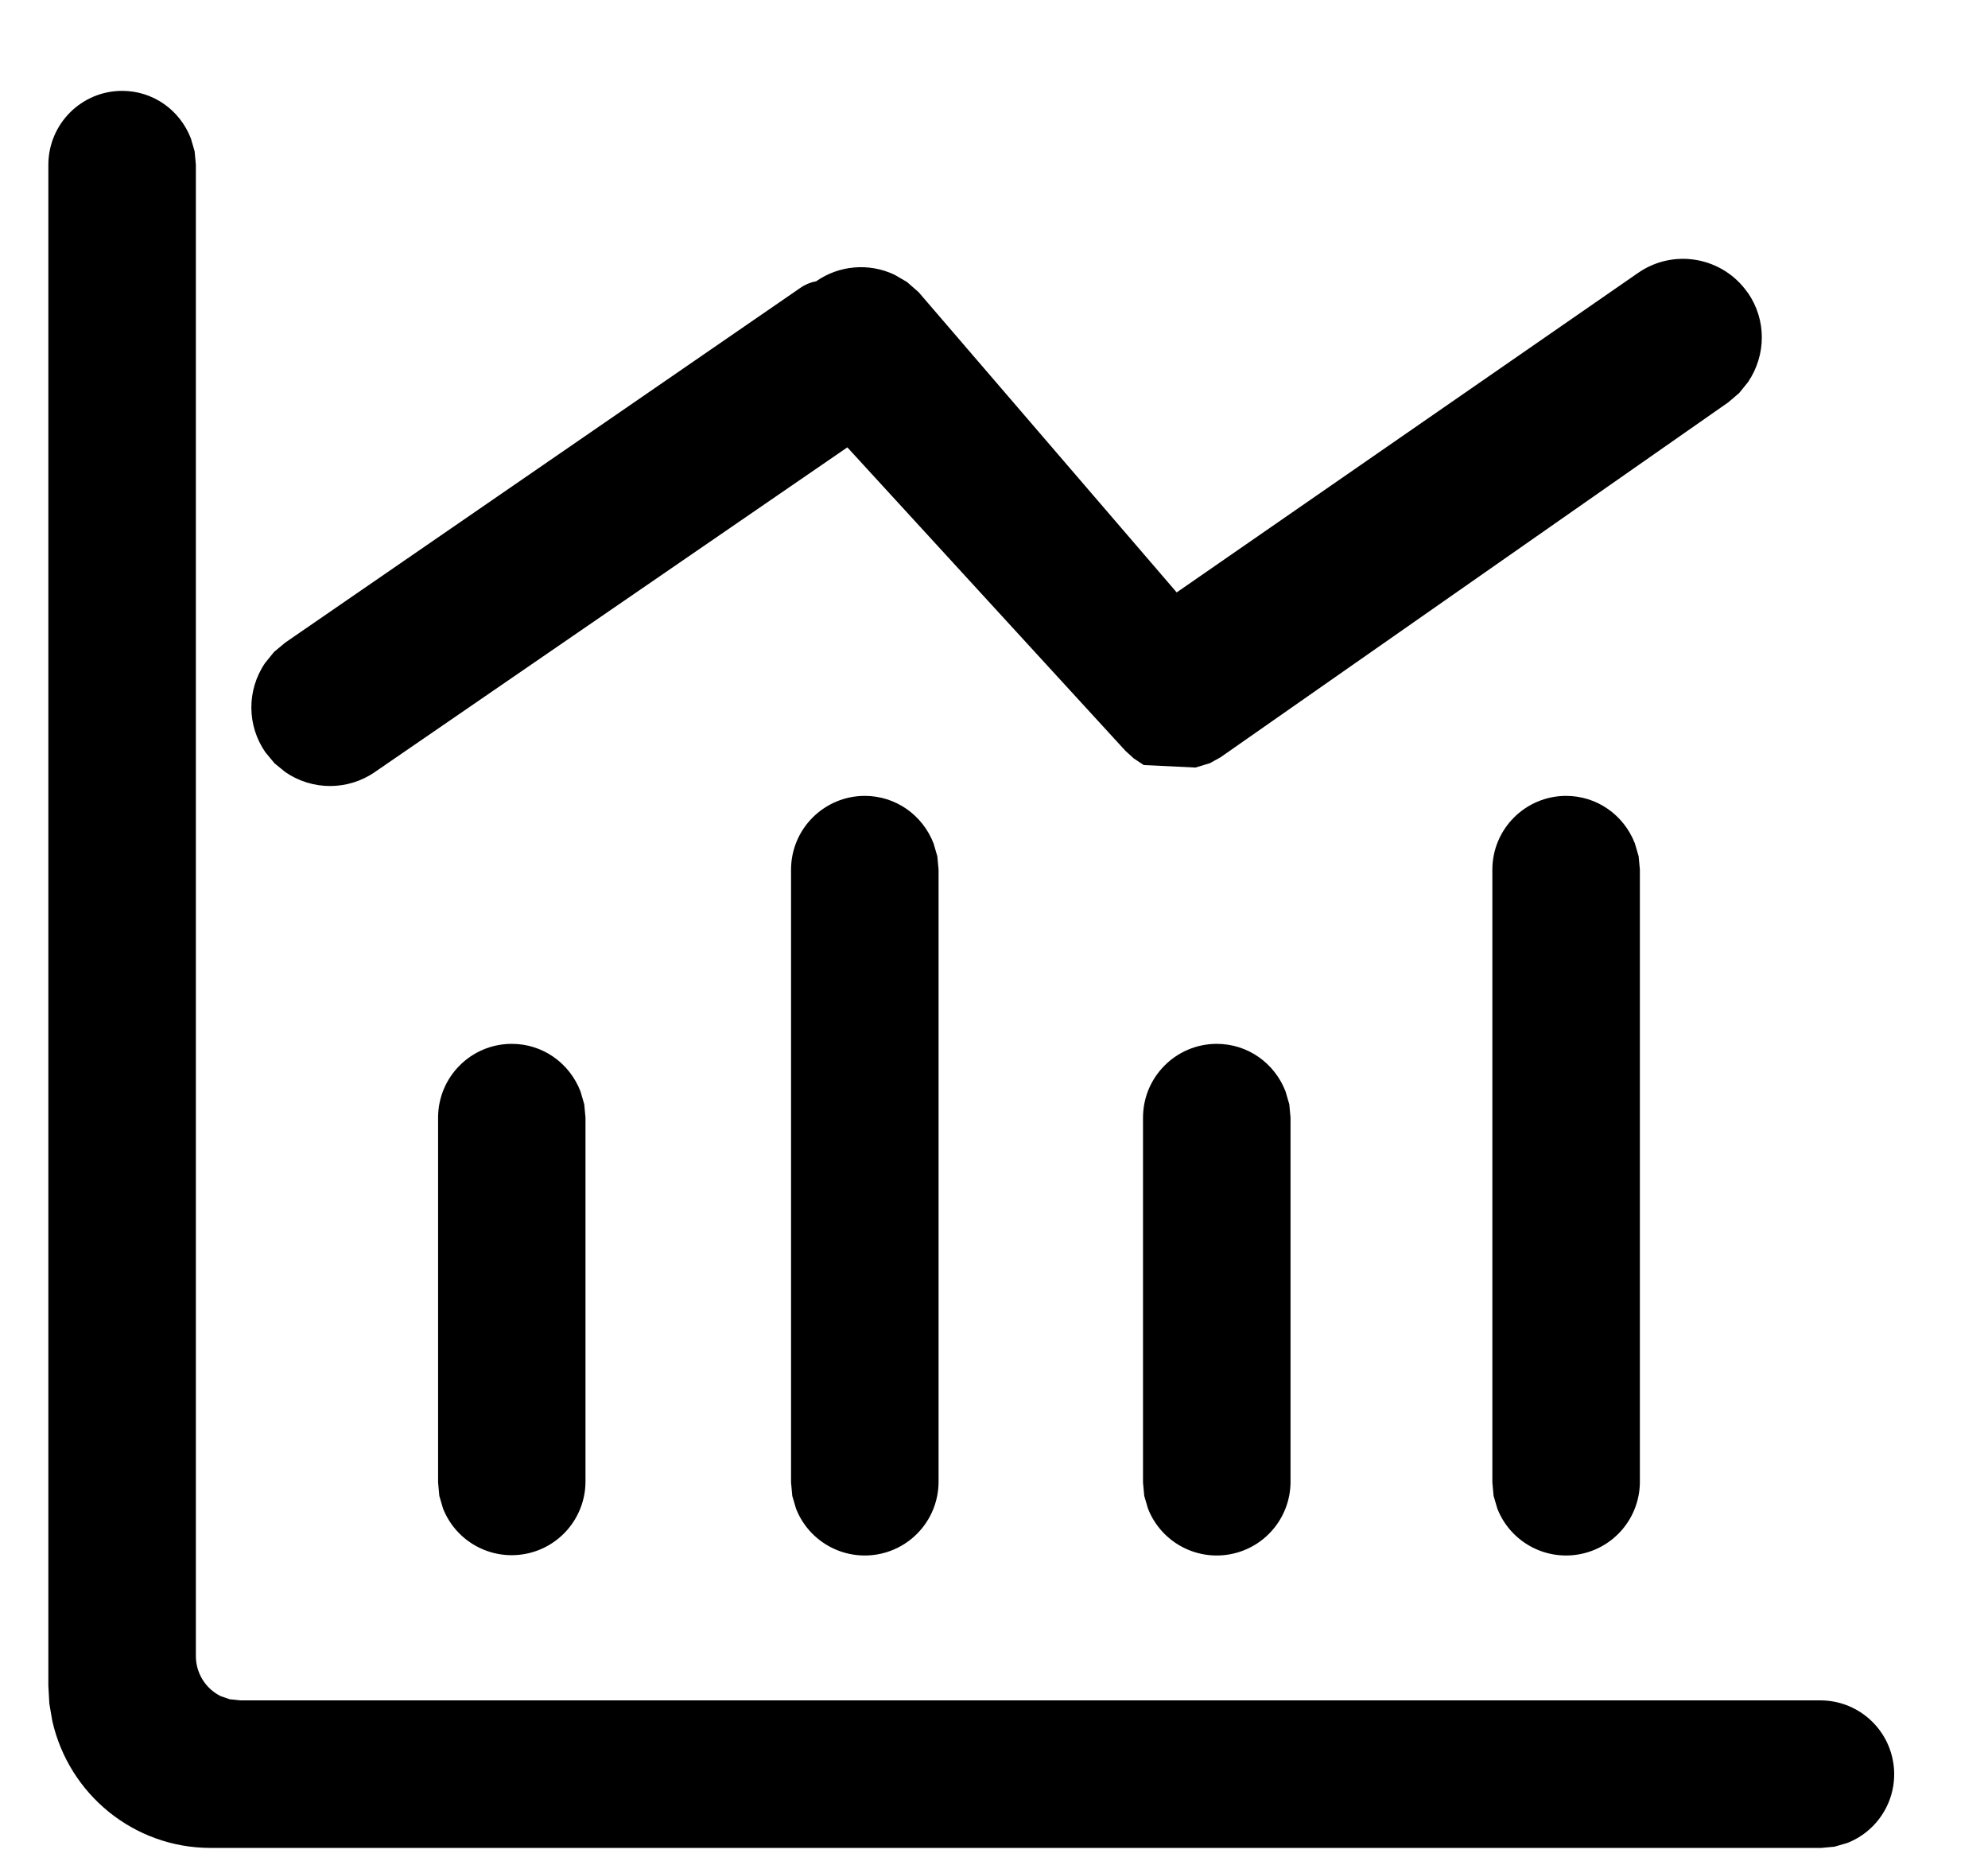
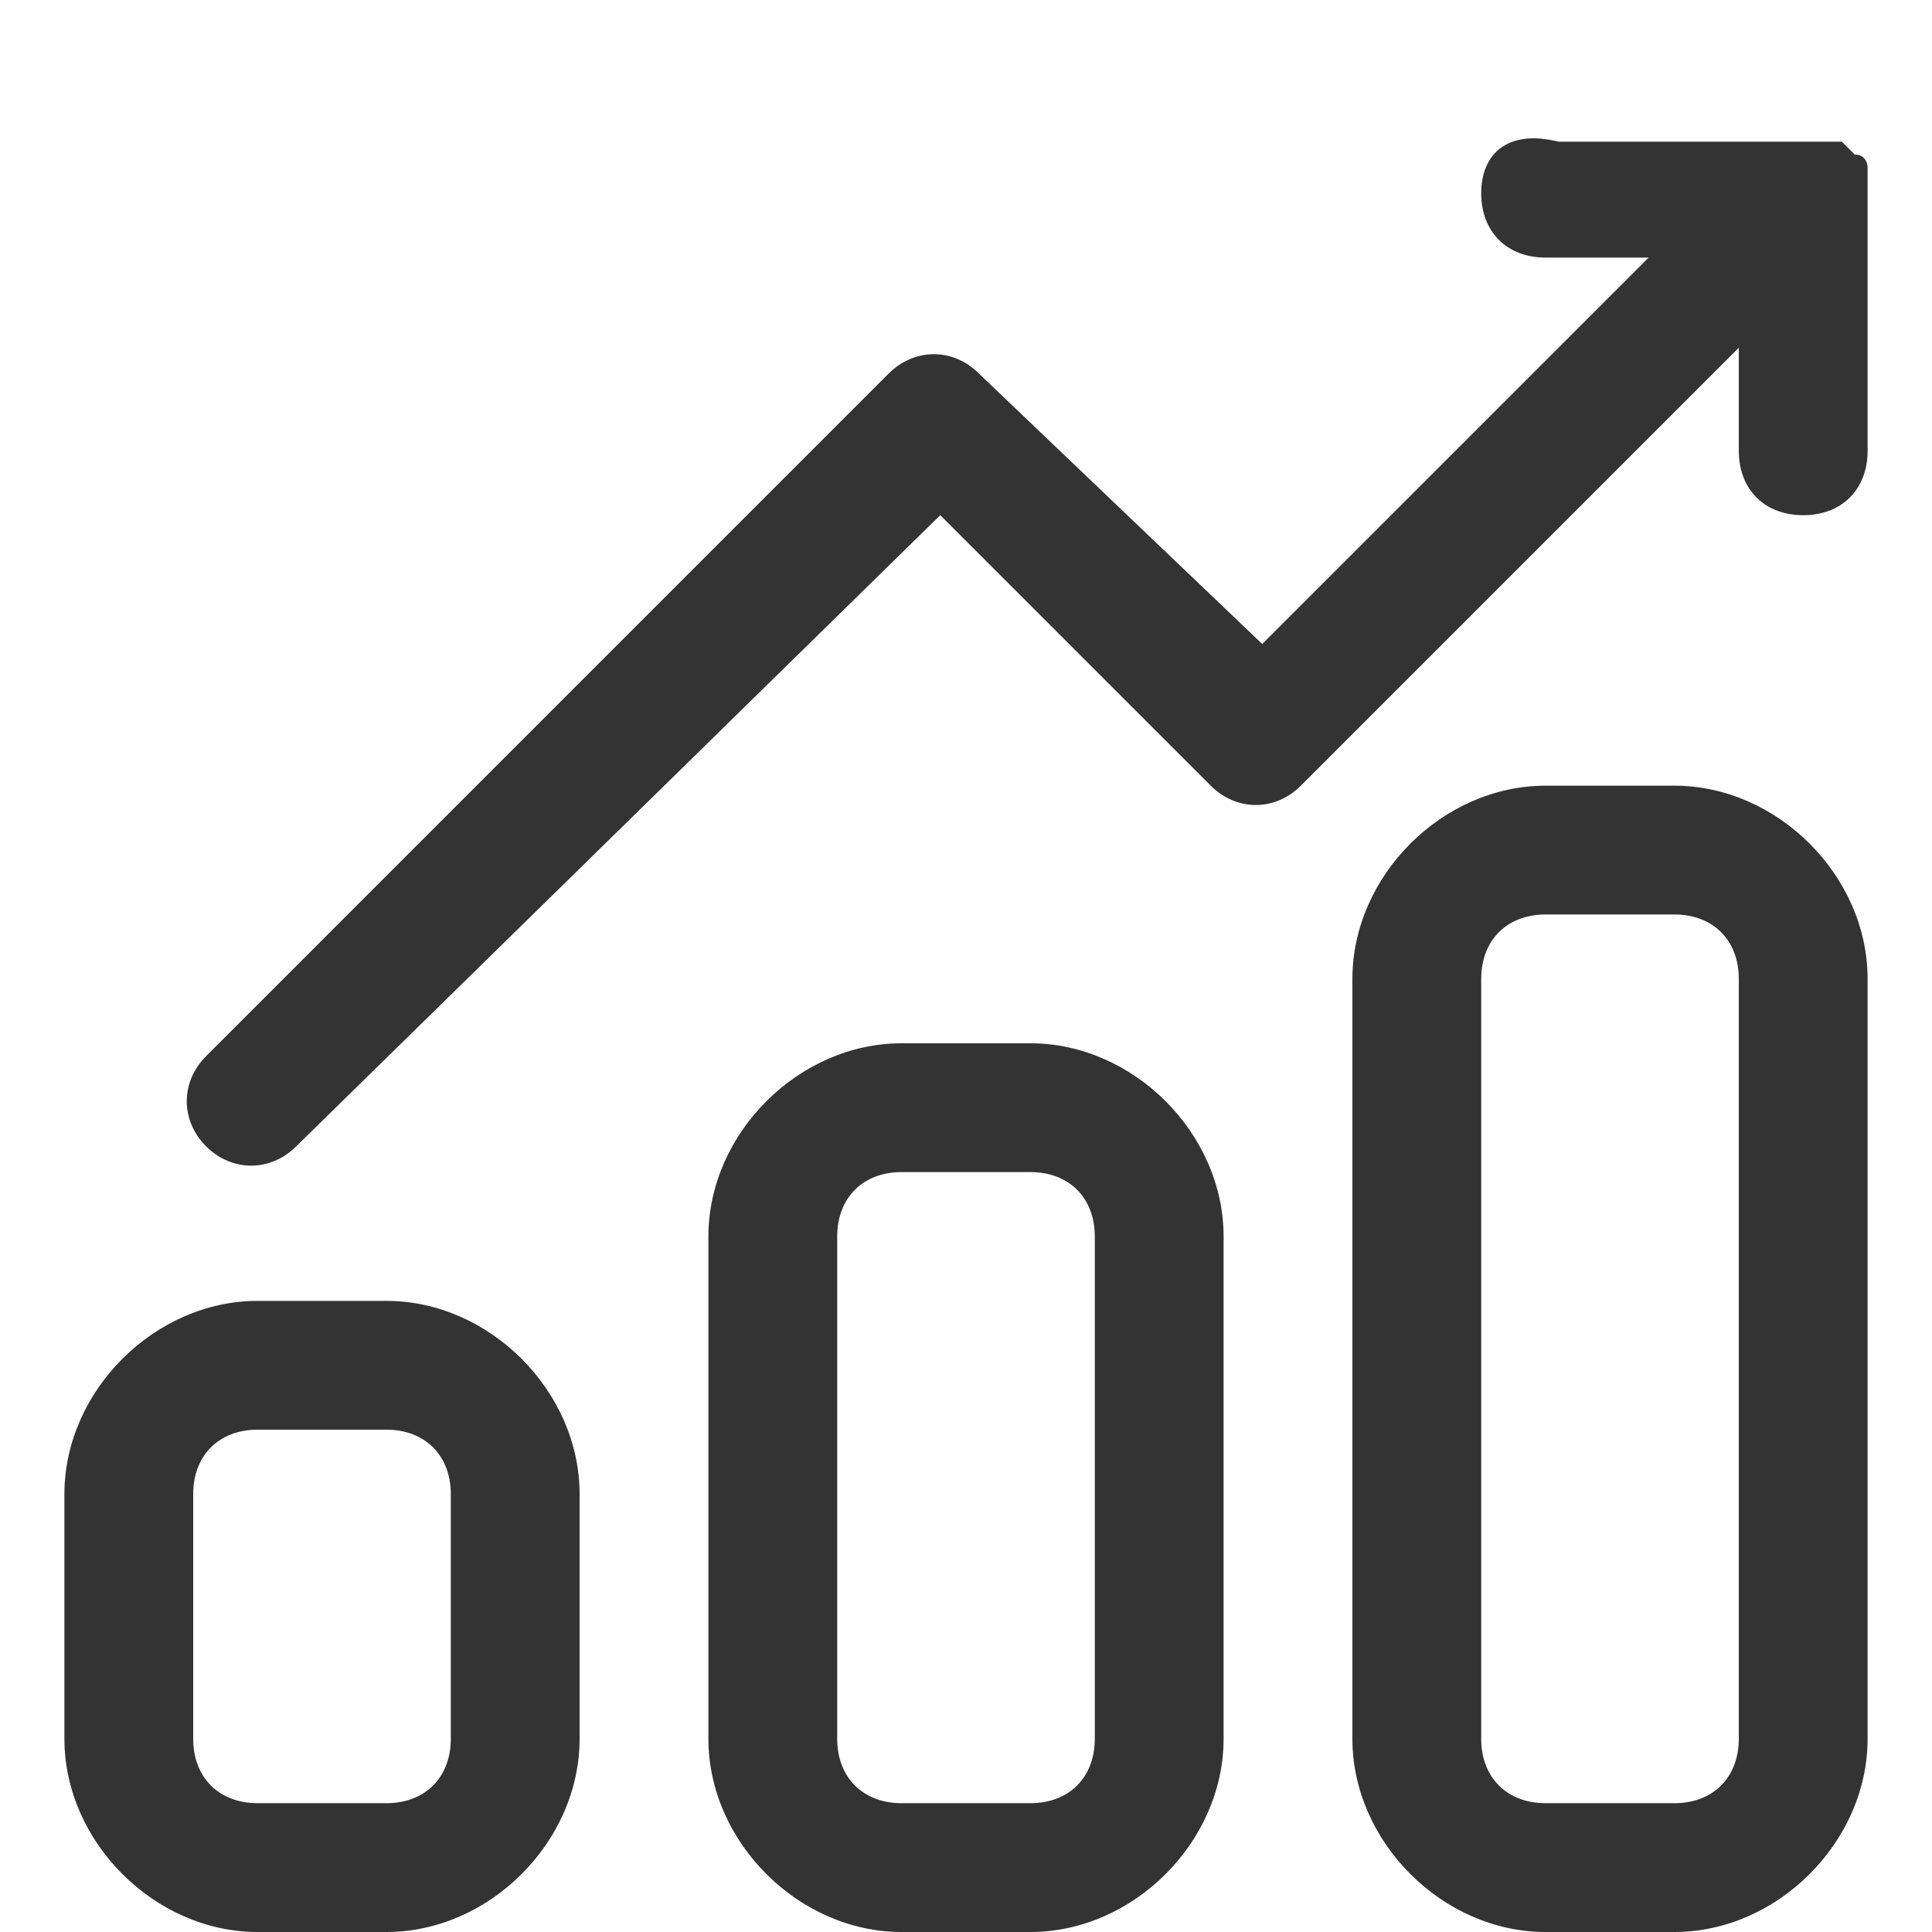
- <svg xmlns="http://www.w3.org/2000/svg" t="1625920549382" class="icon" viewBox="0 0 1092 1024" version="1.1" p-id="9110" width="213.281" height="200">
+ <svg xmlns="http://www.w3.org/2000/svg" t="1626076315664" class="icon" viewBox="0 0 1024 1024" version="1.1" p-id="12090" width="200" height="200">
  <defs>
    <style type="text/css" />
  </defs>
-   <path d="M67.106 49.903c16.93 0 31.676 10.445 37.751 26.146l2.048 7.031 0.683 7.373v819.063a24.576 24.576 0 0 0 13.653 22.05l4.983 1.707 5.734 0.614h868.352a40.55 40.55 0 0 1 14.404 78.302l-7.031 2.048-7.305 0.683H115.712c-42.121 0-77.824-29.355-86.972-69.7l-1.638-9.557-0.546-9.899V90.453C26.624 68.062 44.715 49.903 67.106 49.903z m214.016 523.401c16.93 0 31.676 10.445 37.751 26.146l2.048 7.031 0.683 7.305v200.431a40.55 40.55 0 0 1-78.234 14.336l-2.048-6.963-0.683-7.373V613.854c0-22.391 18.091-40.55 40.482-40.55z m193.877-136.192c16.93 0 31.744 10.445 37.82 26.146l2.048 7.031 0.683 7.305v336.623a40.55 40.55 0 0 1-78.302 14.336l-2.048-6.963-0.683-7.373v-336.555c0-22.391 18.159-40.55 40.55-40.55z m385.229 0c16.93 0 31.744 10.445 37.82 26.146l2.048 7.031 0.683 7.305v336.623a40.55 40.55 0 0 1-78.302 14.336l-2.048-6.963-0.683-7.373v-336.555c0-22.391 18.159-40.55 40.55-40.55zM668.331 573.303c16.93 0 31.744 10.445 37.82 26.146l2.048 7.031 0.683 7.305v200.431a40.55 40.55 0 0 1-78.302 14.336l-2.048-6.963-0.683-7.373V613.854c0-22.391 18.159-40.55 40.55-40.55z m291.703-412.604c10.308 14.882 10.24 34.133 0.205 49.084l-4.915 6.076-6.007 5.12-278.938 194.97-5.803 3.209-7.919 2.389-28.399-1.365-5.461-3.618-4.506-4.096-152.849-166.775-259.413 178.244a43.281 43.281 0 0 1-49.357 0.068l-5.871-4.779-4.983-6.007a43.213 43.213 0 0 1-0.205-49.084l4.915-6.076 6.144-5.12L439.637 158.106a21.709 21.709 0 0 1 8.67-3.618 43.008 43.008 0 0 1 43.008-3.618l6.827 3.959 6.417 5.598 141.79 164.932 253.406-175.445c19.593-13.653 46.558-8.806 60.211 10.786z" p-id="9111" />
+   <path d="M989.867 102.4V88.747s0-6.827-6.827-6.827l-6.827-6.827H826.027c-27.307-6.826-40.96 6.827-40.96 27.307 0 20.48 13.653 34.133 34.133 34.133h54.613l-204.8 204.8-150.186-143.36c-13.654-13.653-34.134-13.653-47.787 0L109.227 559.787c-13.654 13.653-13.654 34.133 0 47.786 13.653 13.654 34.133 13.654 47.786 0l341.334-334.506 143.36 143.36c13.653 13.653 34.133 13.653 47.786 0L921.6 184.32v54.613c0 20.48 13.653 34.134 34.133 34.134s34.134-13.654 34.134-34.134V102.4zM921.6 921.6c0 20.48-13.653 34.133-34.133 34.133H819.2c-20.48 0-34.133-13.653-34.133-34.133V518.827c0-20.48 13.653-34.134 34.133-34.134h68.267c20.48 0 34.133 13.654 34.133 34.134V921.6z m-34.133-505.173H819.2c-54.613 0-102.4 47.786-102.4 102.4V921.6c0 54.613 47.787 102.4 102.4 102.4h68.267c54.613 0 102.4-47.787 102.4-102.4V518.827c0-54.614-47.787-102.4-102.4-102.4zM580.267 921.6c0 20.48-13.654 34.133-34.134 34.133h-68.266c-20.48 0-34.134-13.653-34.134-34.133V655.36c0-20.48 13.654-34.133 34.134-34.133h68.266c20.48 0 34.134 13.653 34.134 34.133V921.6z m-34.134-368.64h-68.266c-54.614 0-102.4 47.787-102.4 102.4V921.6c0 54.613 47.786 102.4 102.4 102.4h68.266c54.614 0 102.4-47.787 102.4-102.4V655.36c0-54.613-47.786-102.4-102.4-102.4z m-307.2 368.64c0 20.48-13.653 34.133-34.133 34.133h-68.267c-20.48 0-34.133-13.653-34.133-34.133V791.893c0-20.48 13.653-34.133 34.133-34.133H204.8c20.48 0 34.133 13.653 34.133 34.133V921.6zM204.8 689.493h-68.267c-54.613 0-102.4 47.787-102.4 102.4V921.6c0 54.613 47.787 102.4 102.4 102.4H204.8c54.613 0 102.4-47.787 102.4-102.4V791.893c0-54.613-47.787-102.4-102.4-102.4z" p-id="12091" fill="#333333" />
</svg>
